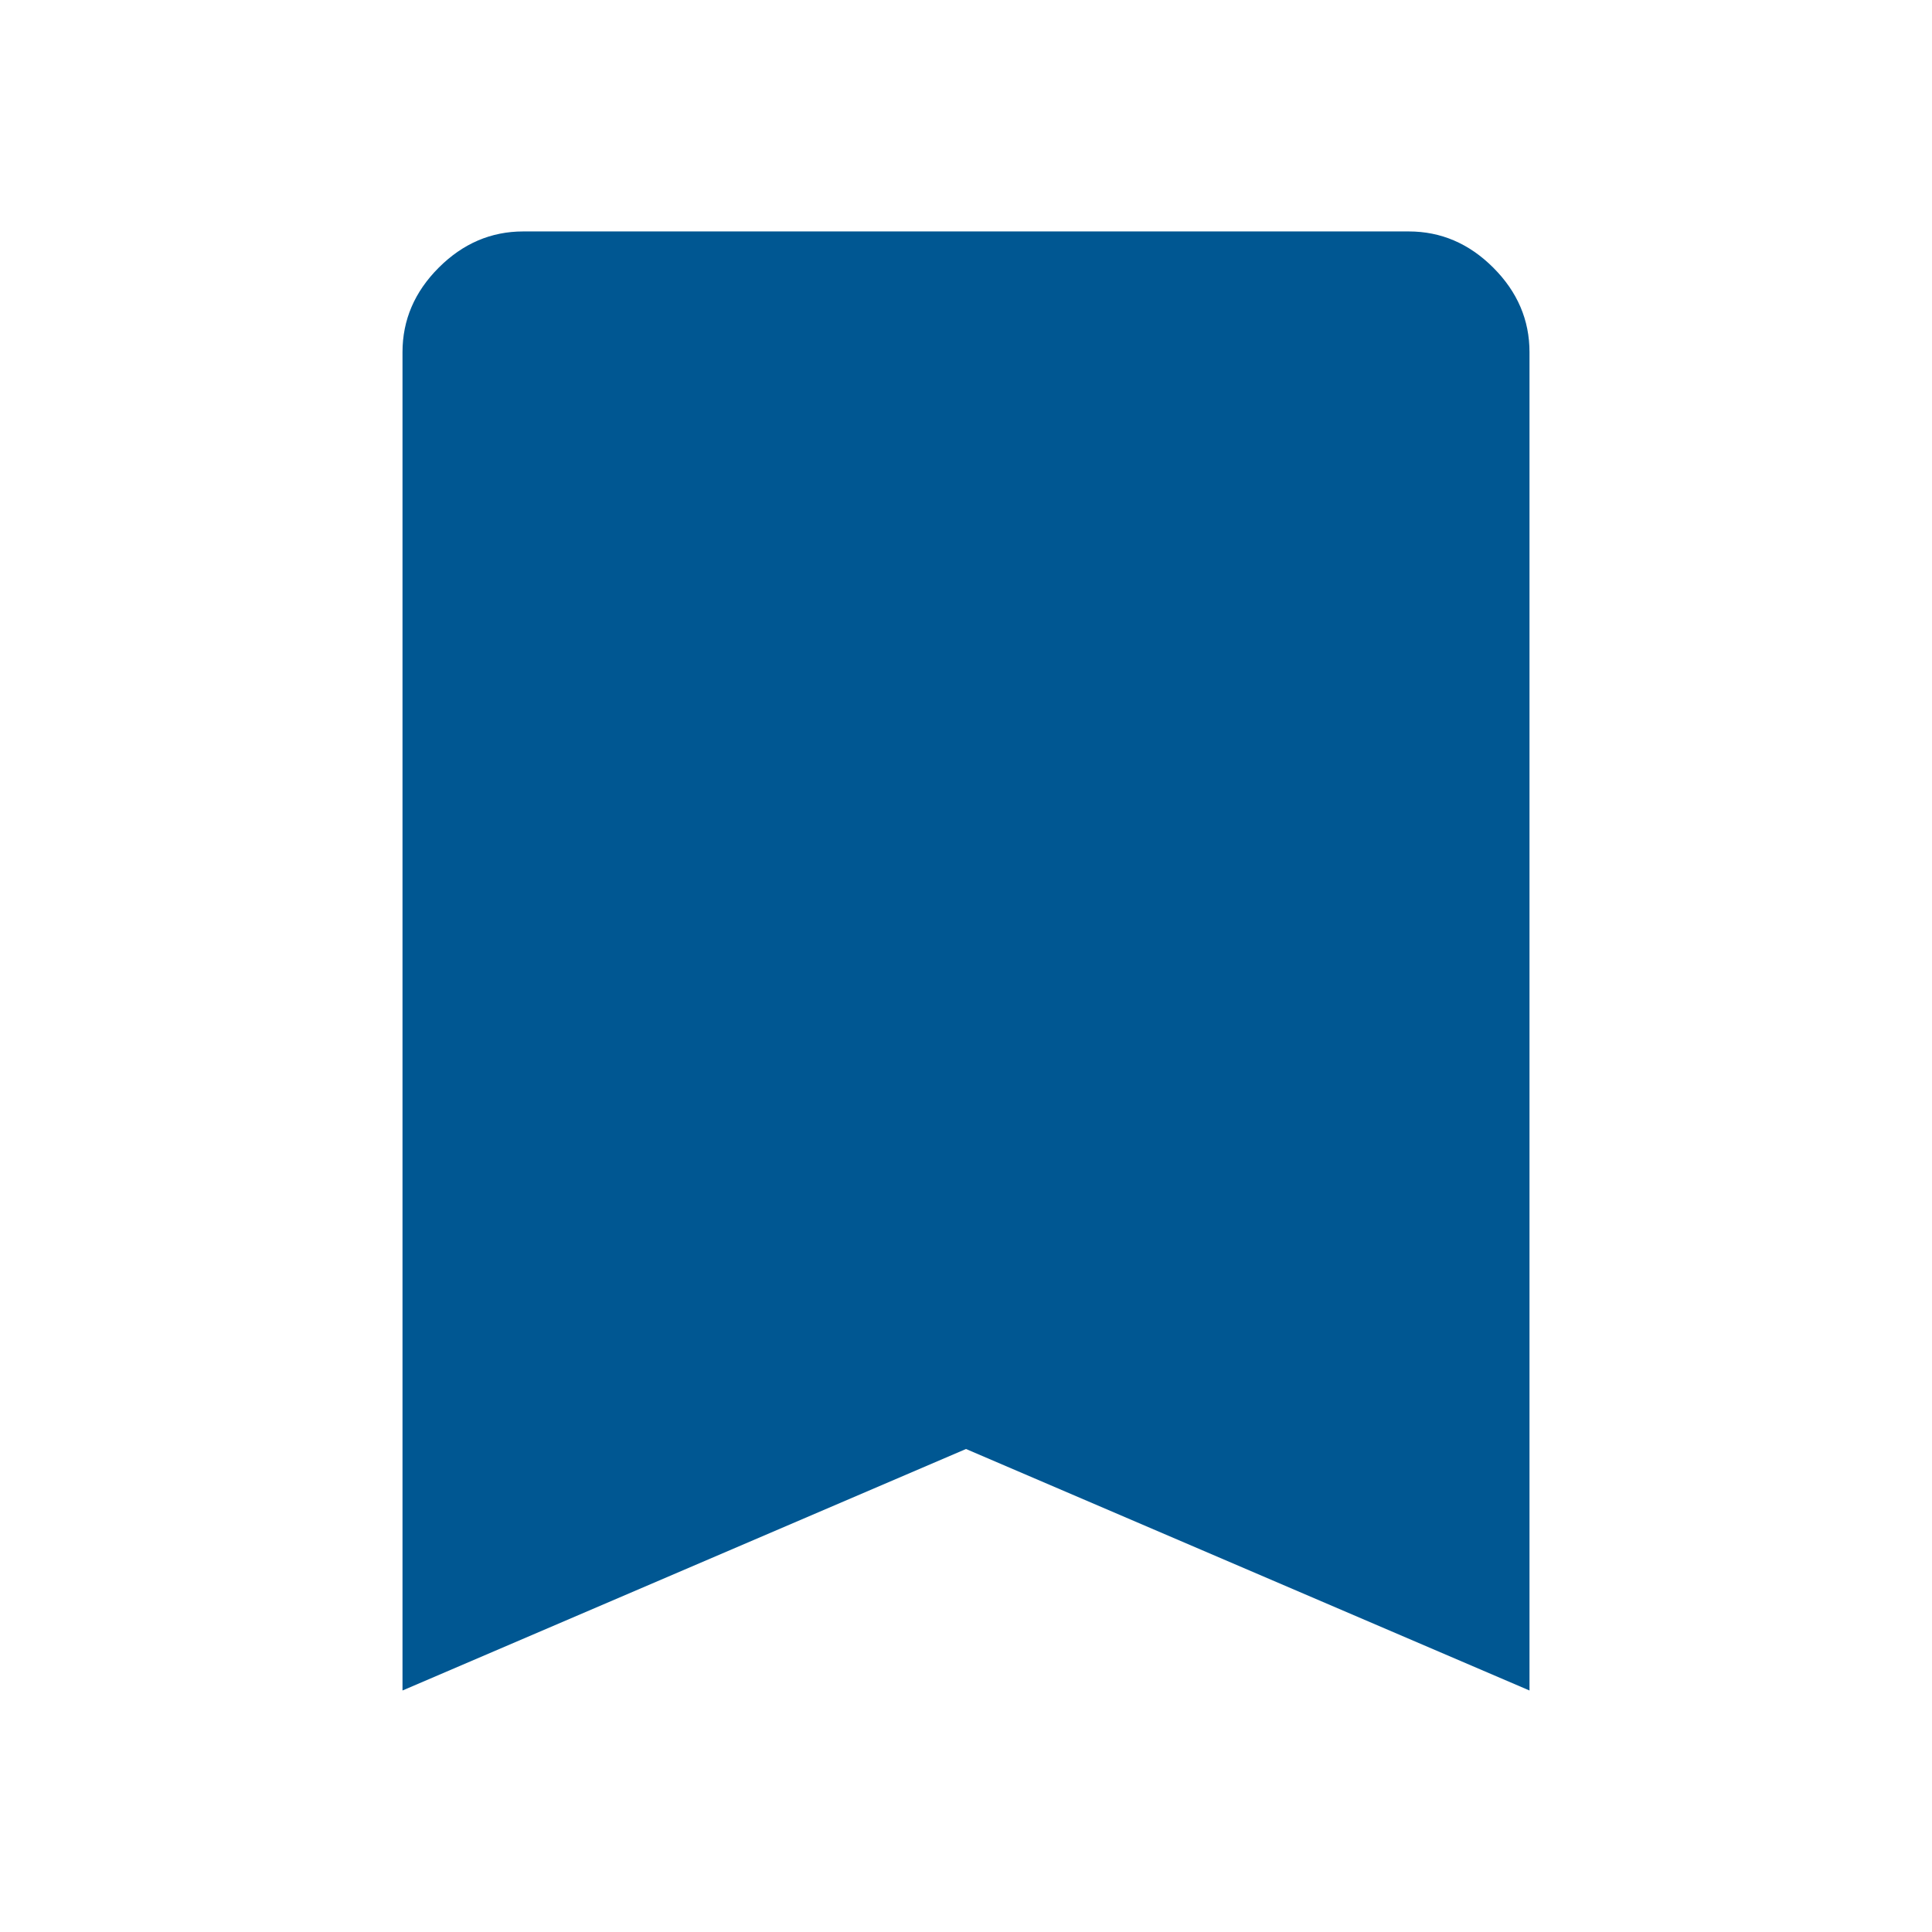
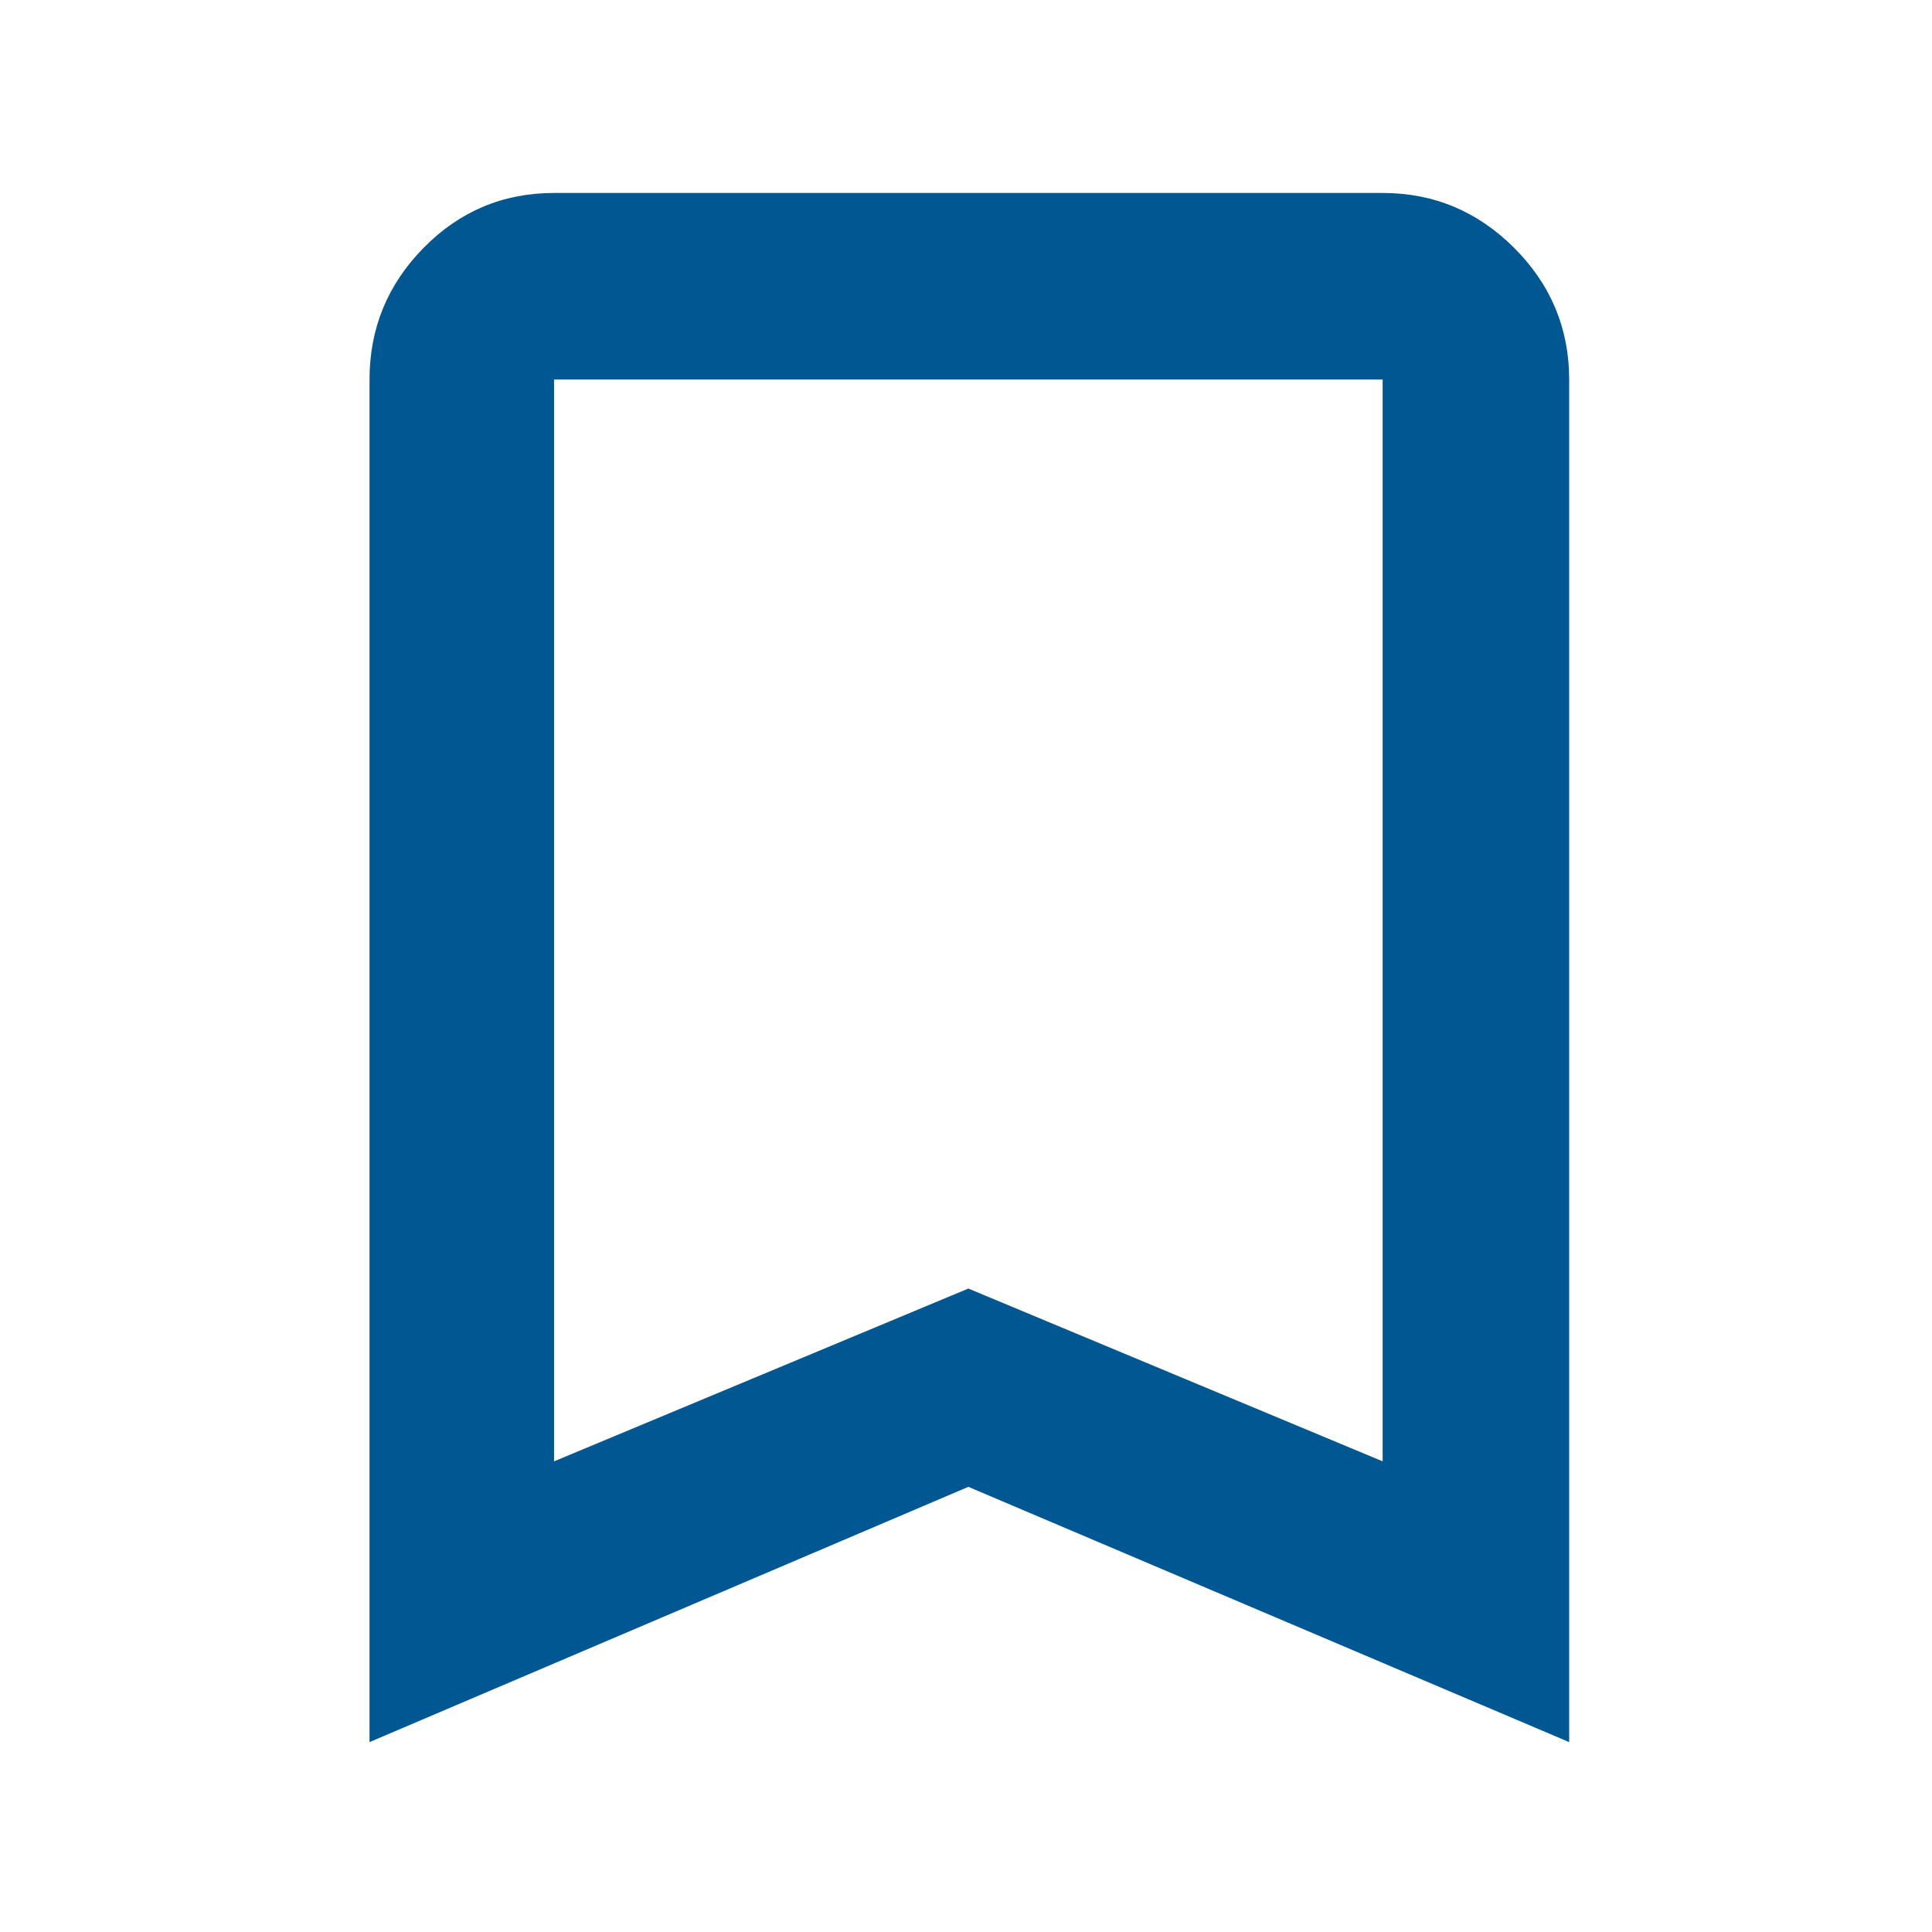
- <svg xmlns="http://www.w3.org/2000/svg" width="48" height="48" viewBox="0 0 48 48" fill="none">
-   <mask id="mask0_783_30" style="mask-type:alpha" maskUnits="userSpaceOnUse" x="0" y="0" width="48" height="48">
-     <rect width="48" height="48" fill="#D9D9D9" />
+ <svg xmlns="http://www.w3.org/2000/svg" width="41" height="41" viewBox="0 0 41 41" fill="none">
+   <mask id="mask0_616_853" style="mask-type:alpha" maskUnits="userSpaceOnUse" x="0" y="0" width="41" height="41">
+     <rect x="0.55" y="0.387" width="40" height="40" fill="#D9D9D9" />
  </mask>
-   <g mask="url(#mask0_783_30)">
-     <path d="M10 42V8.75C10 7.95 10.3 7.25 10.9 6.65C11.5 6.05 12.2 5.75 13 5.75H35C35.8 5.75 36.5 6.05 37.1 6.65C37.7 7.25 38 7.95 38 8.75V42L24 36L10 42Z" fill="#005792" />
+   <g mask="url(#mask0_616_853)">
+     <path d="M11.758 31.012L20.55 27.345L29.342 31.012V8.053H11.758V31.012ZM7.842 36.97V8.053C7.842 6.97 8.224 6.039 8.988 5.261C9.752 4.484 10.675 4.095 11.758 4.095H29.342C30.425 4.095 31.356 4.484 32.134 5.261C32.911 6.039 33.3 6.97 33.3 8.053V36.97L20.55 31.553L7.842 36.97Z" fill="#005792" />
  </g>
</svg>
